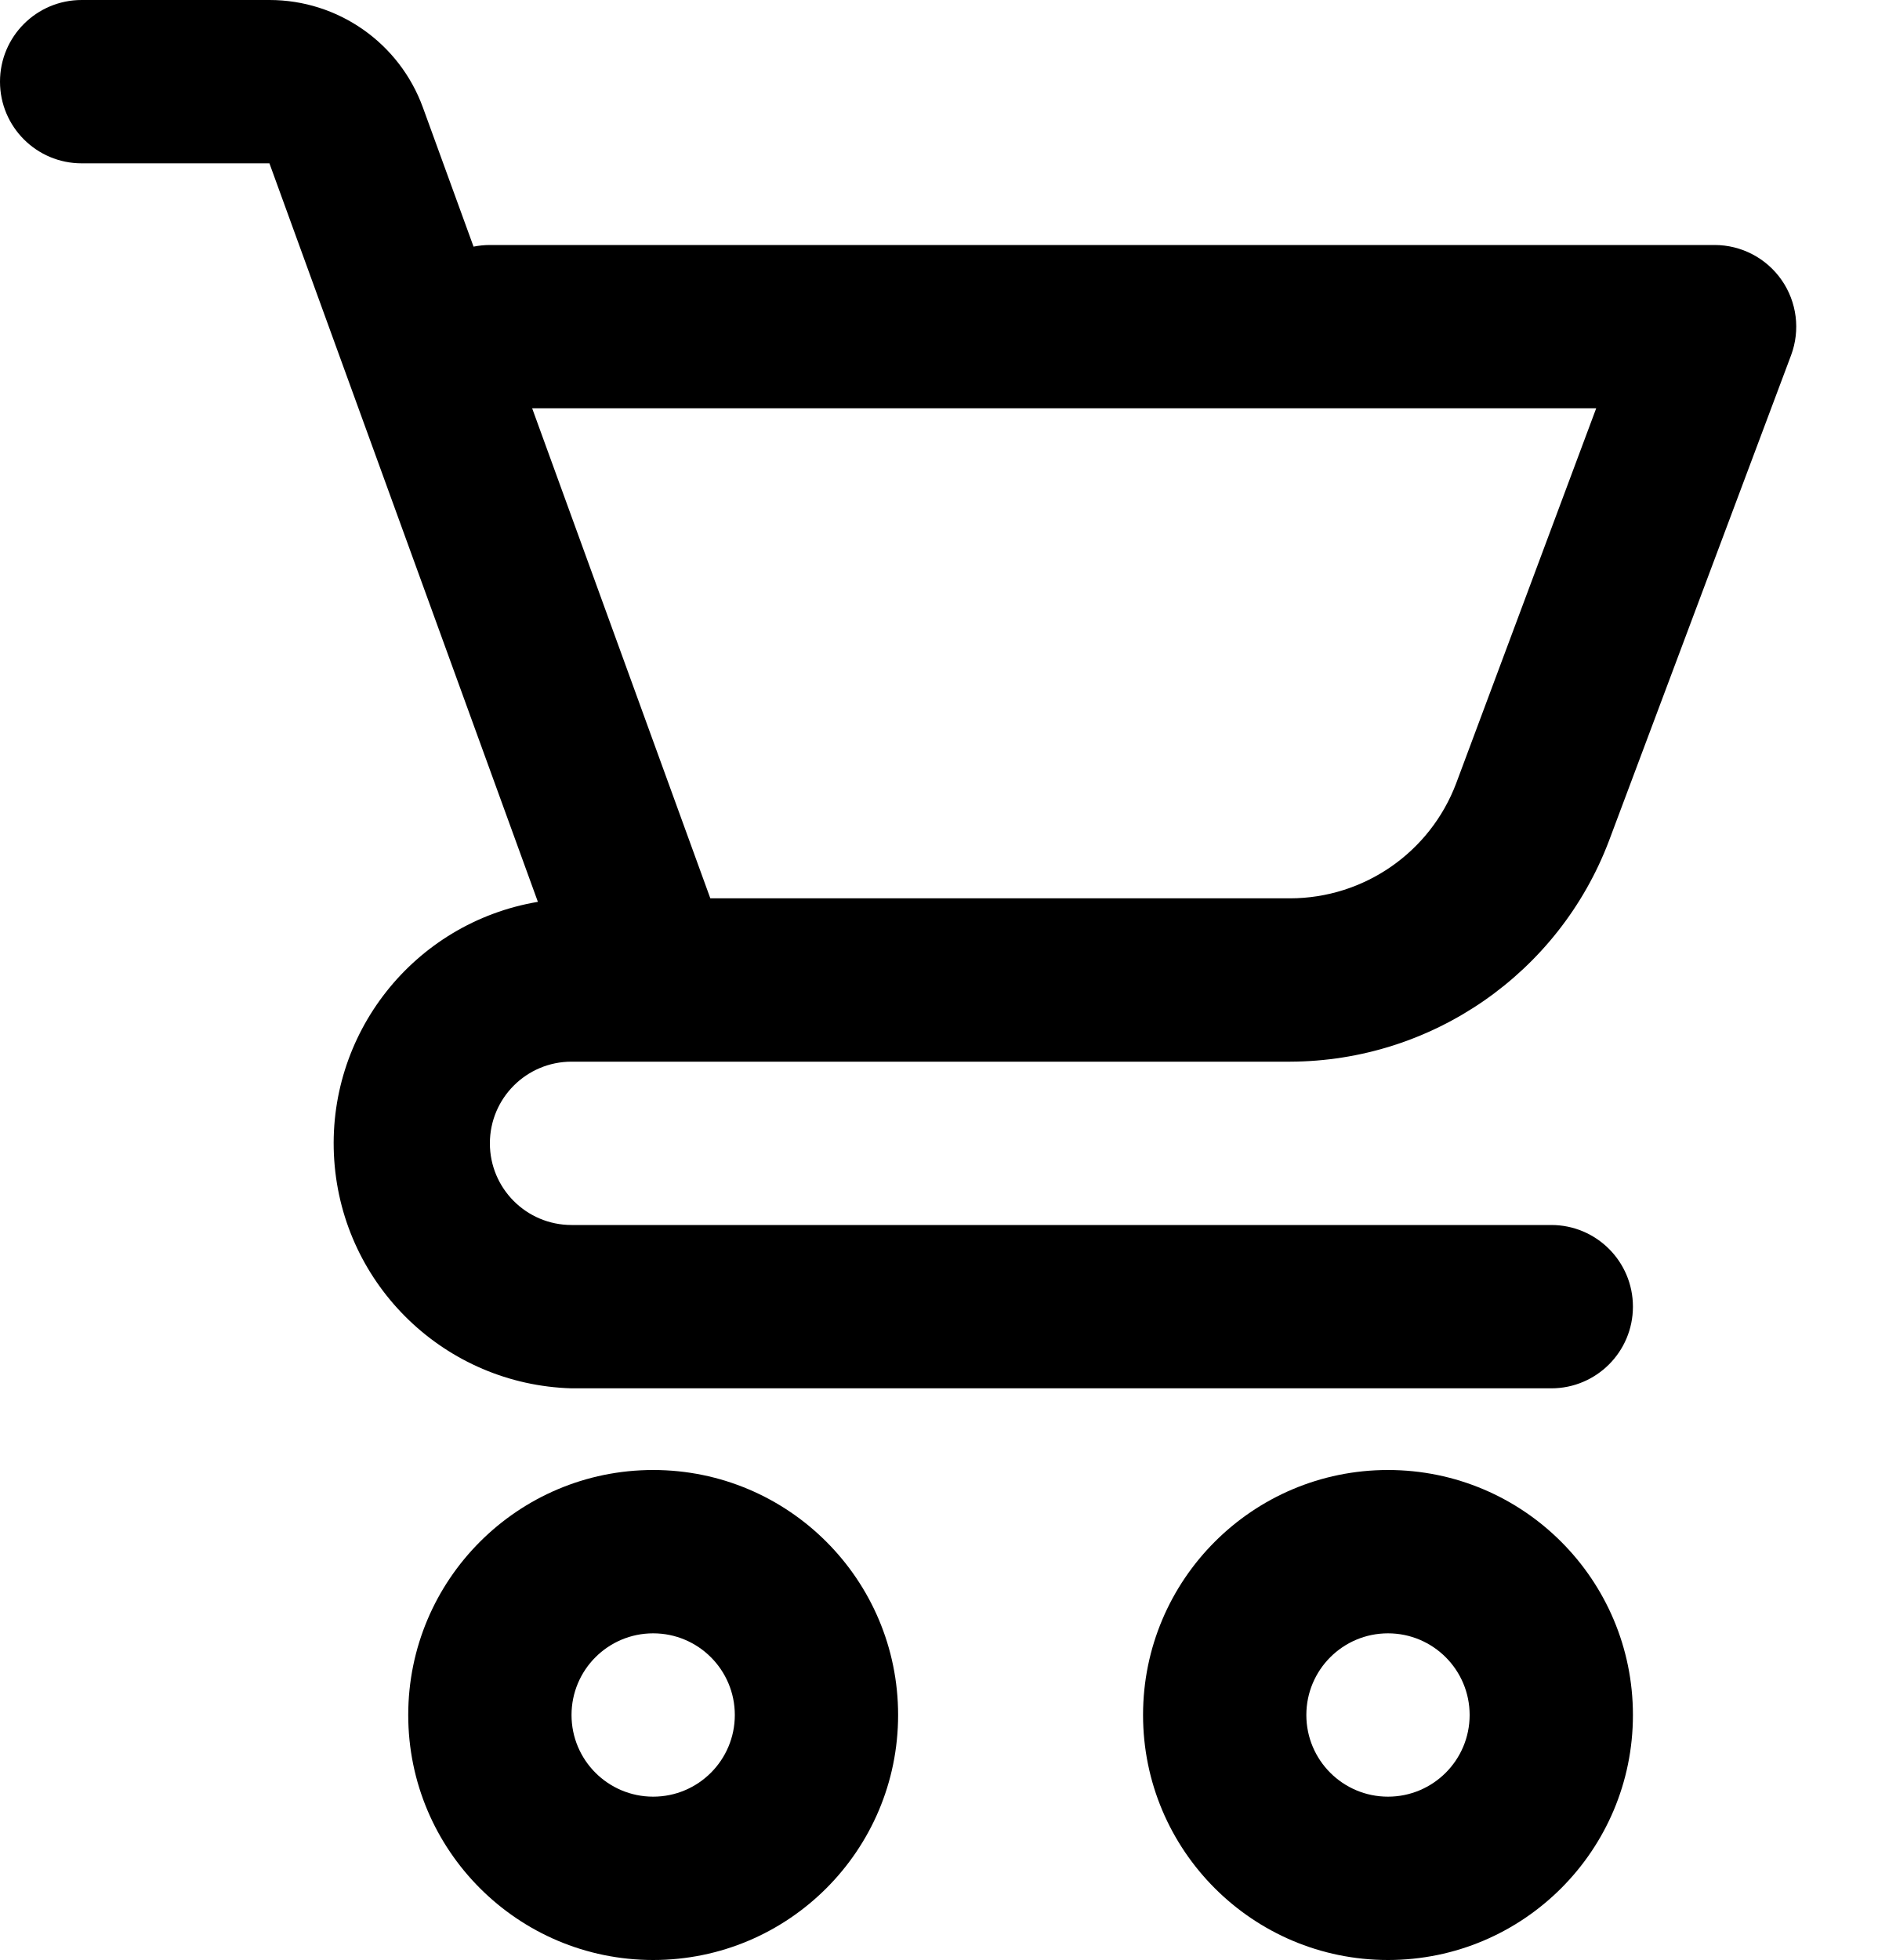
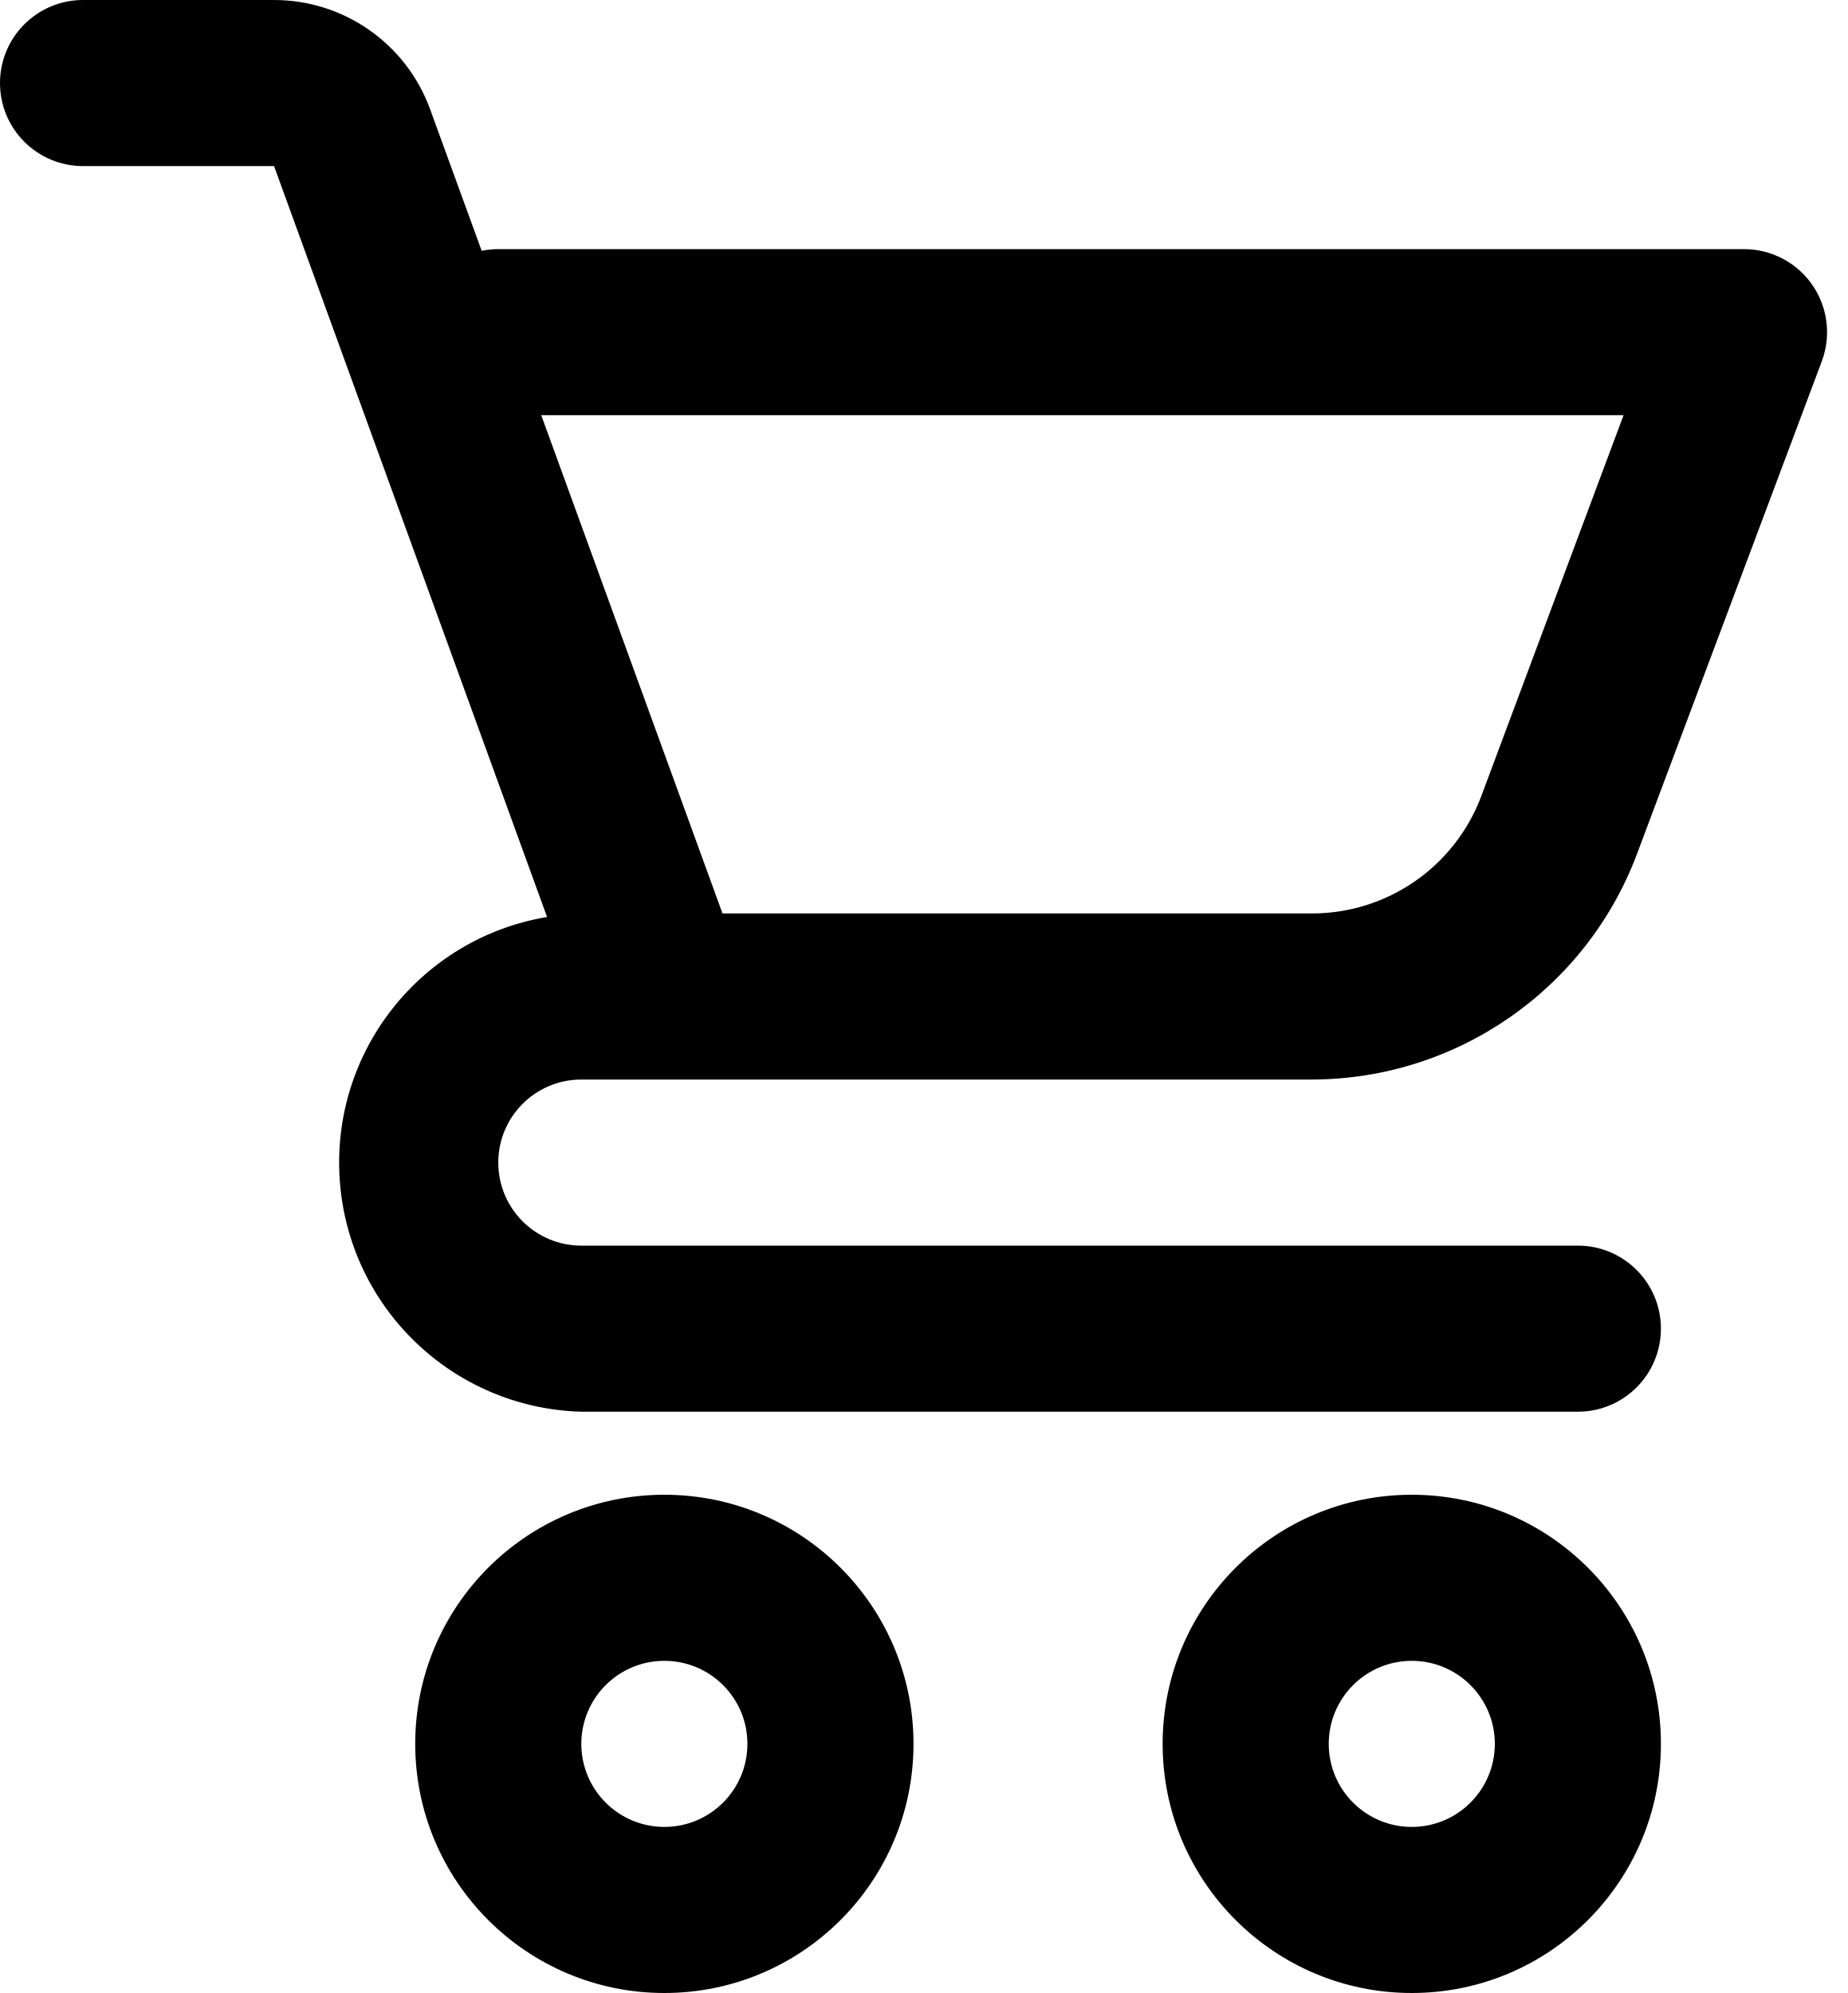
- <svg xmlns="http://www.w3.org/2000/svg" width="23" height="24">
-   <path d="M3.3 0H1a1 1 0 1 0 0 2h2.3l3.288 9.043A3 3 0 0 0 7 17h12a1 1 0 0 0 0-2H7a1 1 0 0 1 0-2h8.803a4.19 4.19 0 0 0 3.904-2.705l2.23-5.945A1 1 0 0 0 21 3H6c-.067 0-.134.007-.2.02l-.62-1.703A2 2 0 0 0 3.3 0zm16.25 5l-1.715 4.592A2.178 2.178 0 0 1 15.802 11H8.7L6.518 5H19.55zM5 21a3 3 0 1 0 6 0 3 3 0 0 0-6 0zm4 0a1 1 0 1 1-2 0 1 1 0 0 1 2 0zm8-3a3 3 0 1 0 0 6 3 3 0 0 0 0-6zm0 4a1 1 0 1 1 0-2 1 1 0 0 1 0 2z" />
+ <svg xmlns="http://www.w3.org/2000/svg" width="89" height="96" viewBox="0 0 89 96">
+   <path d="M13.2 0L4 0C1.791-2.22044605e-16 0 1.791 0 4 0 6.209 1.791 8 4 8L13.2 8 26.35 44.17C20.258 45.192 15.937 50.671 16.364 56.834 16.79 62.996 21.825 67.828 28 68L76 68C78.209 68 80 66.209 80 64 80 61.791 78.209 60 76 60L28 60C25.791 60 24 58.209 24 56 24 53.791 25.791 52 28 52L63.21 52C70.156 51.978 76.368 47.675 78.83 41.18L87.75 17.4C88.209 16.171 88.037 14.796 87.288 13.718 86.54 12.641 85.312 11.999 84 12L24 12C23.731 12.001 23.463 12.028 23.2 12.08L20.72 5.27C19.571 2.106 16.566-0 13.2 0zM78.2 20L71.34 38.37C70.061 41.752 66.826 43.993 63.21 44L34.8 44 26.07 20 78.2 20zM20 84C20 90.627 25.373 96 32 96 38.627 96 44 90.627 44 84 44 77.373 38.627 72 32 72 25.373 72 20 77.373 20 84zM36 84C36 86.209 34.209 88 32 88 29.791 88 28 86.209 28 84 28 81.791 29.791 80 32 80 34.209 80 36 81.791 36 84zM68 72C61.373 72 56 77.373 56 84 56 90.627 61.373 96 68 96 74.627 96 80 90.627 80 84 80 77.373 74.627 72 68 72zM68 88C65.791 88 64 86.209 64 84 64 81.791 65.791 80 68 80 70.209 80 72 81.791 72 84 72 86.209 70.209 88 68 88z" />
</svg>
